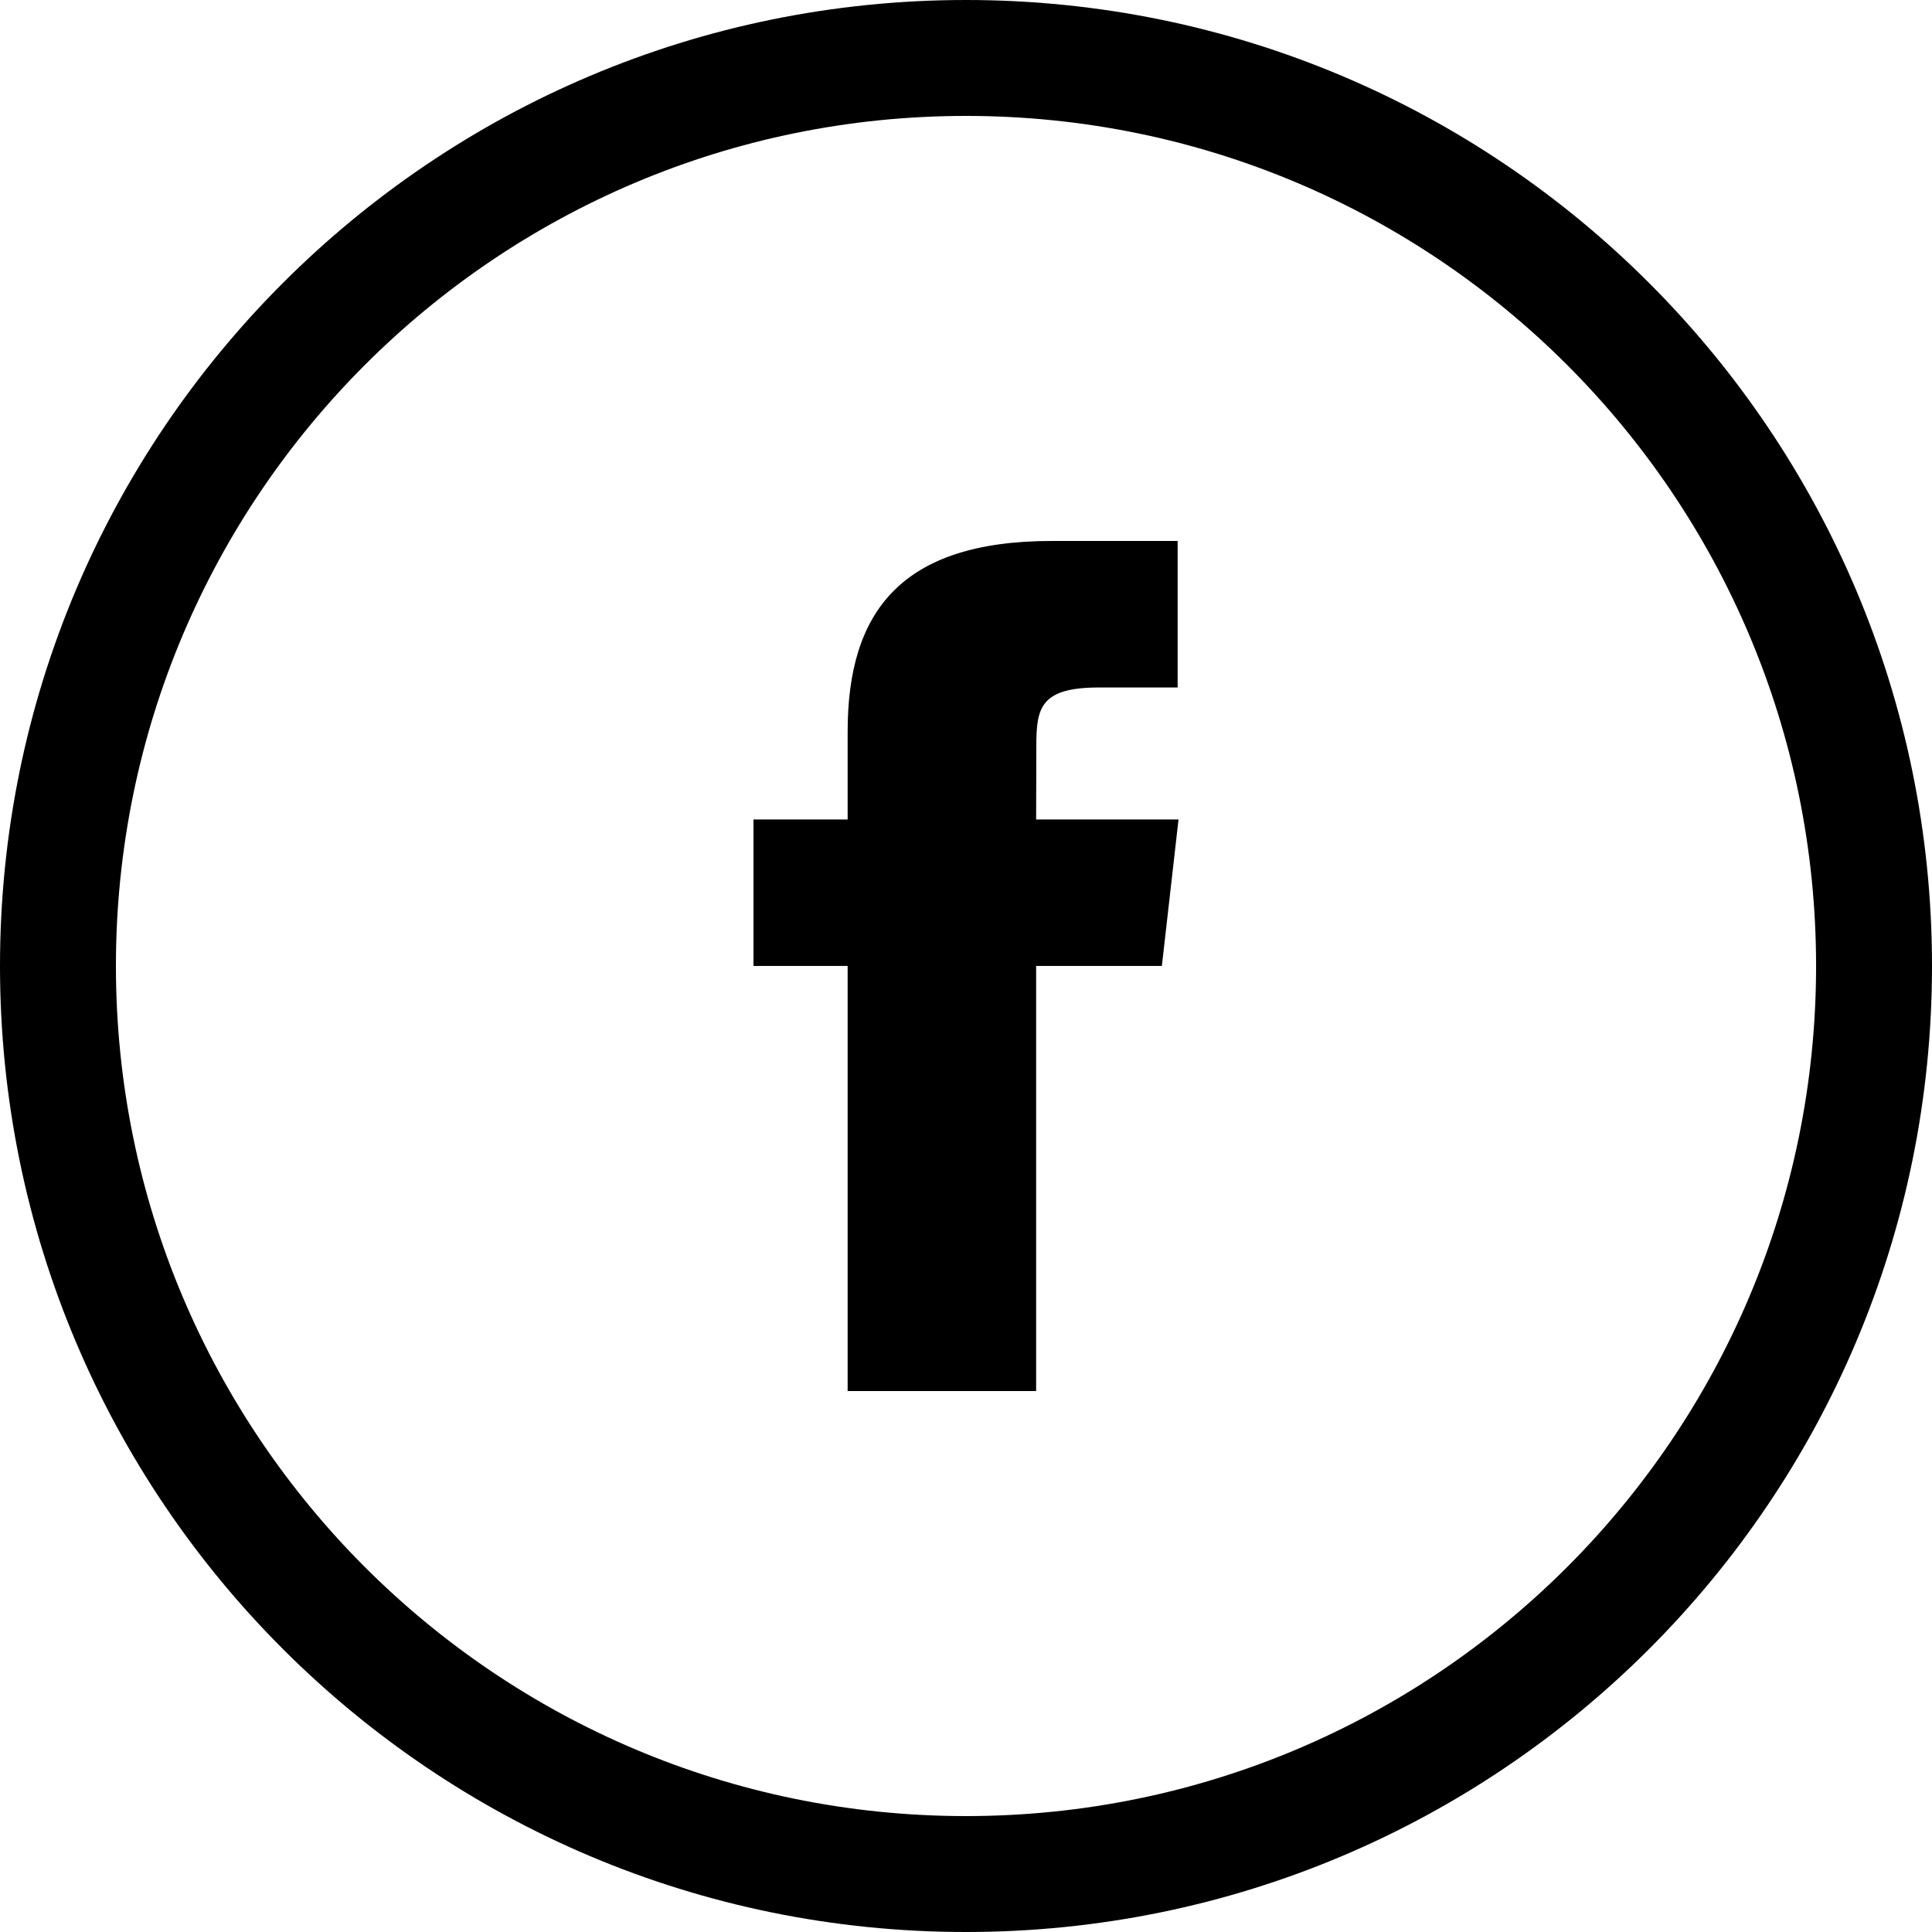
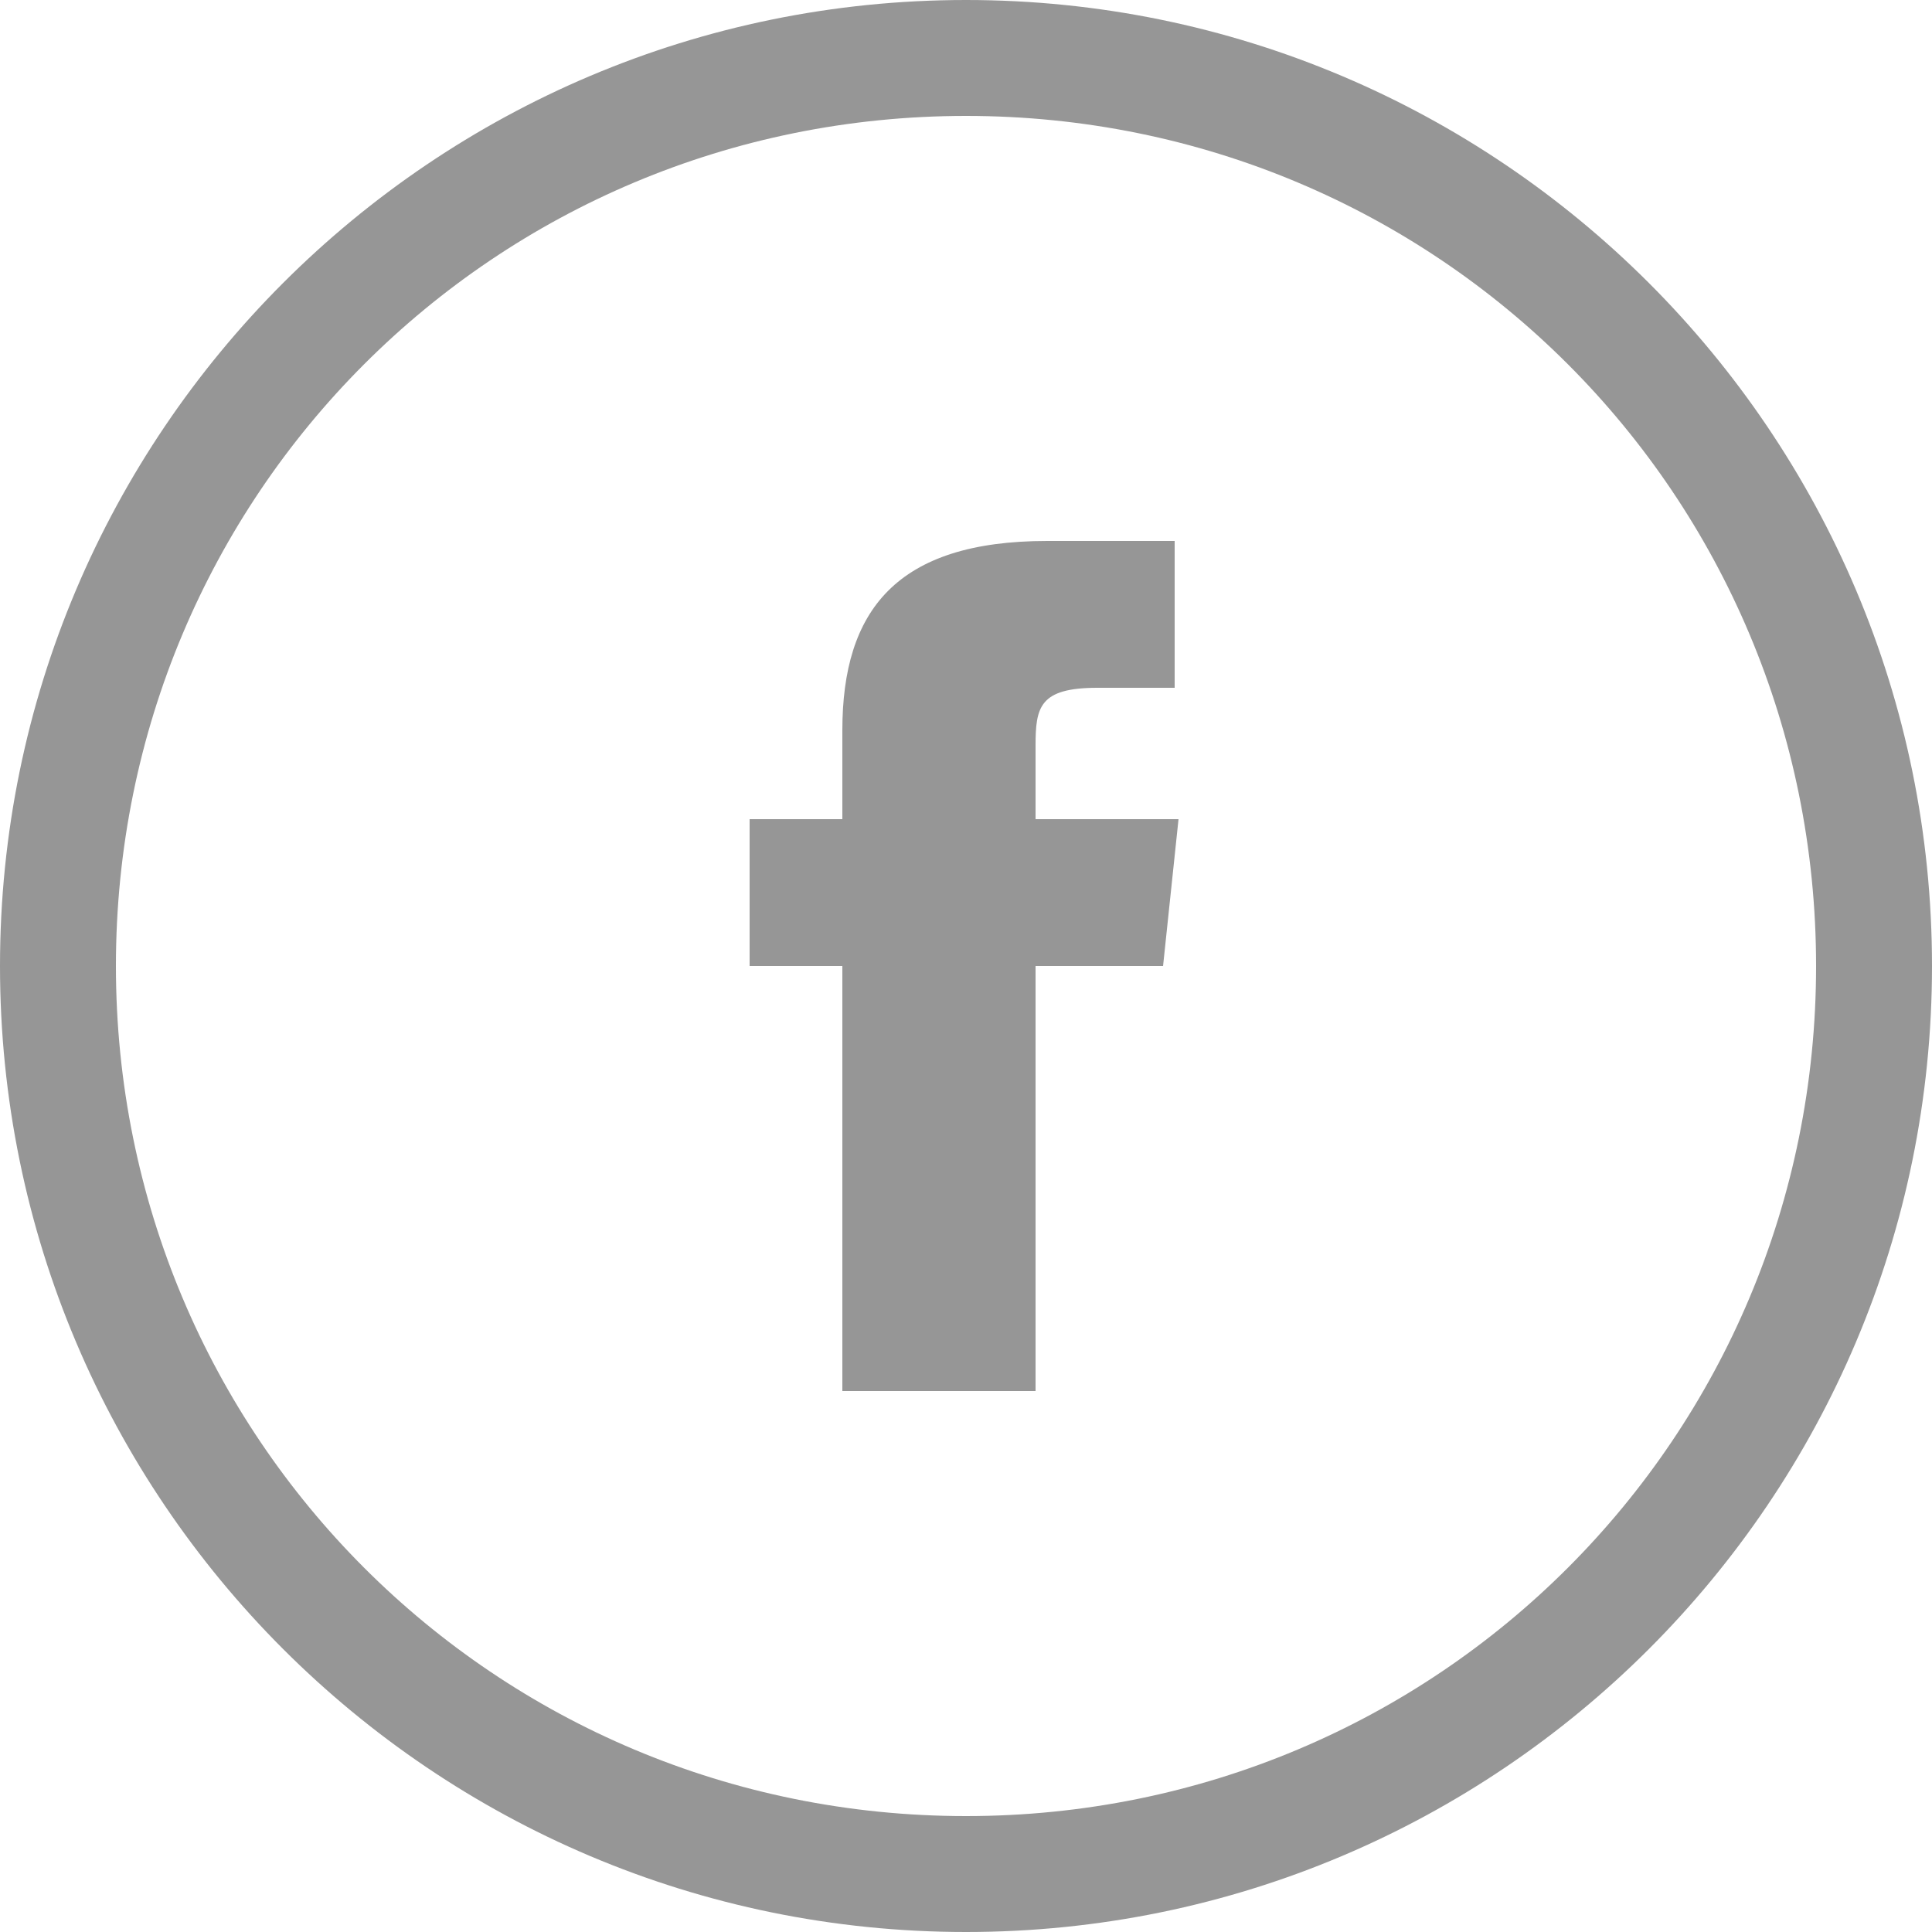
- <svg xmlns="http://www.w3.org/2000/svg" height="50px" version="1.1" viewBox="0 0 50 50" width="50px">
-   <defs />
-   <g fill="none" fill-rule="evenodd" id="Page-1" stroke="none" stroke-width="1">
-     <g fill="#000000" id="Facebook">
-       <path d="M25,50 C38.807,50 50,38.807 50,25 C50,11.193 38.807,0 25,0 C11.193,0 0,11.193 0,25 C0,38.807 11.193,50 25,50 Z M25,47 C37.15,47 47,37.15 47,25 C47,12.85 37.15,3 25,3 C12.85,3 3,12.85 3,25 C3,37.15 12.85,47 25,47 Z M26.815,36 L26.815,24.999 L30.069,24.999 L30.5,21.208 L26.815,21.208 L26.82,19.31 C26.82,18.321 26.921,17.792 28.443,17.792 L30.477,17.792 L30.477,14 L27.222,14 C23.313,14 21.937,15.839 21.937,18.932 L21.937,21.208 L19.5,21.208 L19.5,24.999 L21.937,24.999 L21.937,36 L26.815,36 Z M26.815,36" id="Oval-1" />
-     </g>
-   </g>
+ <svg xmlns="http://www.w3.org/2000/svg" version="1.1" id="圖層_1" x="0px" y="0px" viewBox="0 0 50 50" style="enable-background:new 0 0 50 50;" xml:space="preserve">
+   <style type="text/css">
+ 	.st0{fill:#969696;}
+ </style>
+   <path class="st0" d="M25,0C11.2,0,0,11.2,0,25s11.2,25,25,25s25-11.2,25-25S38.8,0,25,0z M25,47C12.8,47,3,37.2,3,25S12.8,3,25,3  s22,9.8,22,22S37.2,47,25,47z" />
+   <path class="st0" d="M26.8,36V25h3.3l0.4-3.8h-3.7l0-1.9c0-1,0.1-1.5,1.6-1.5h2V14h-3.3c-3.9,0-5.3,1.8-5.3,4.9v2.3h-2.4V25h2.4v11  H26.8z" />
</svg>
